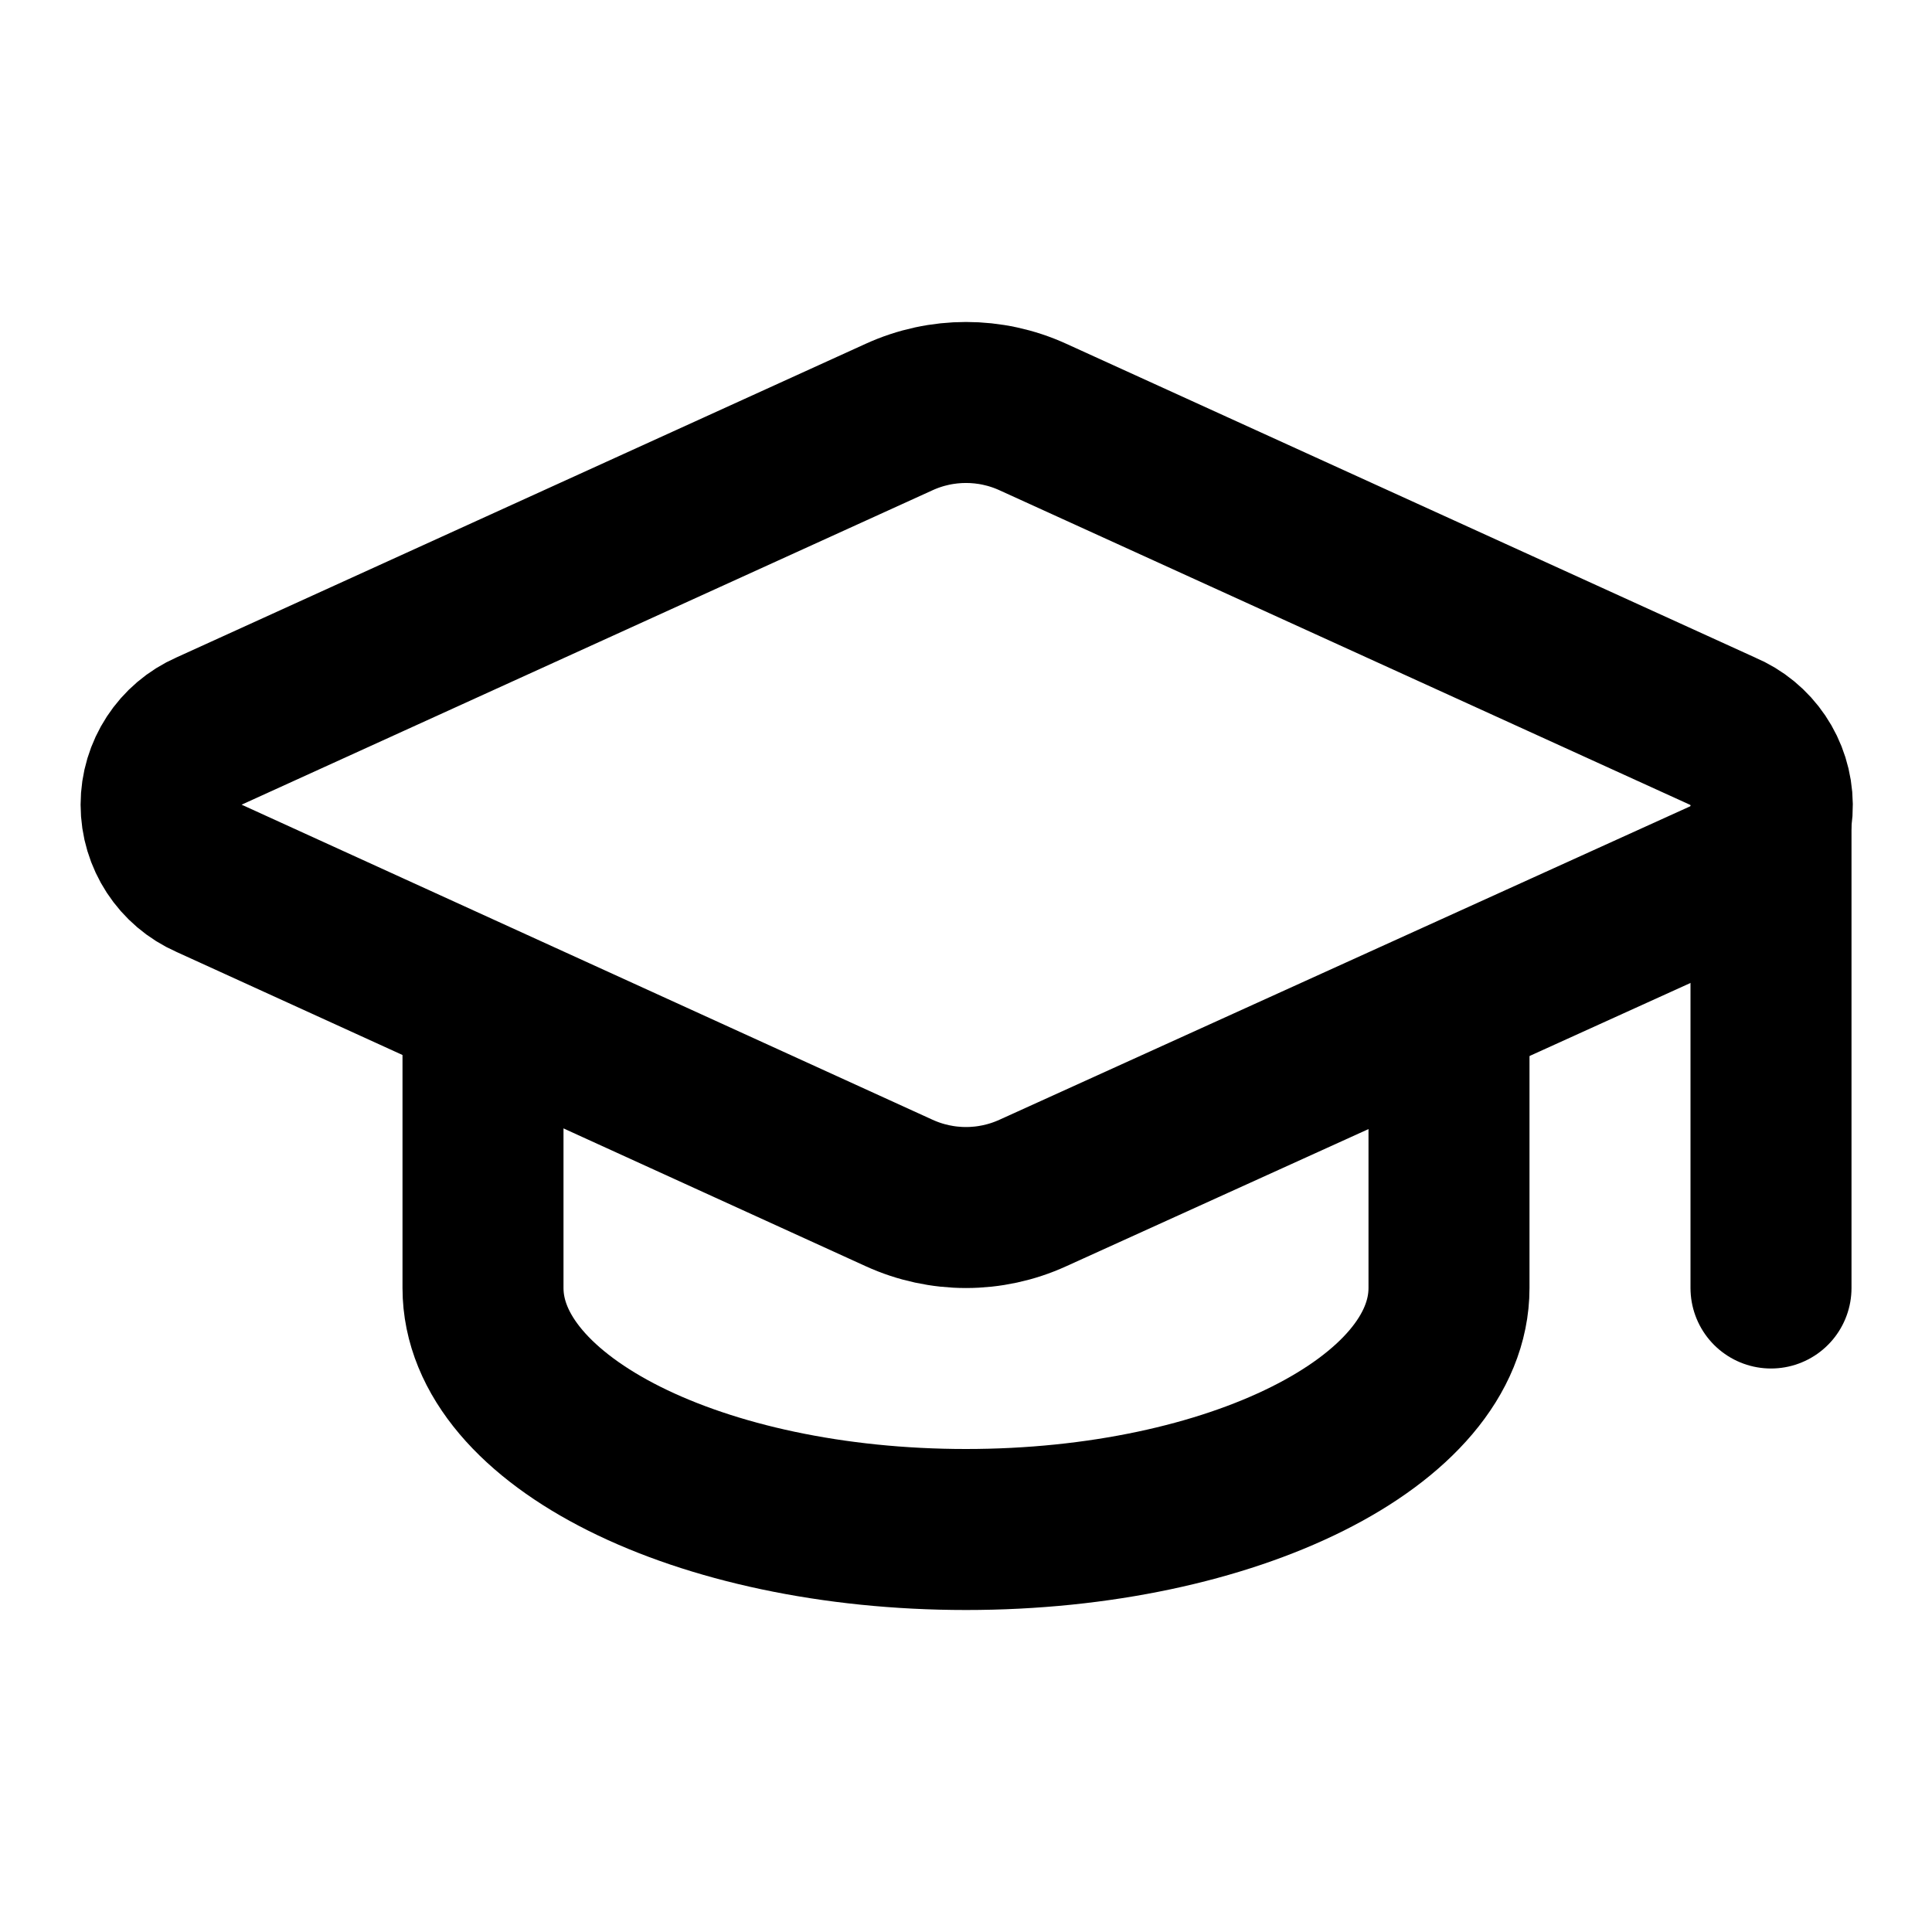
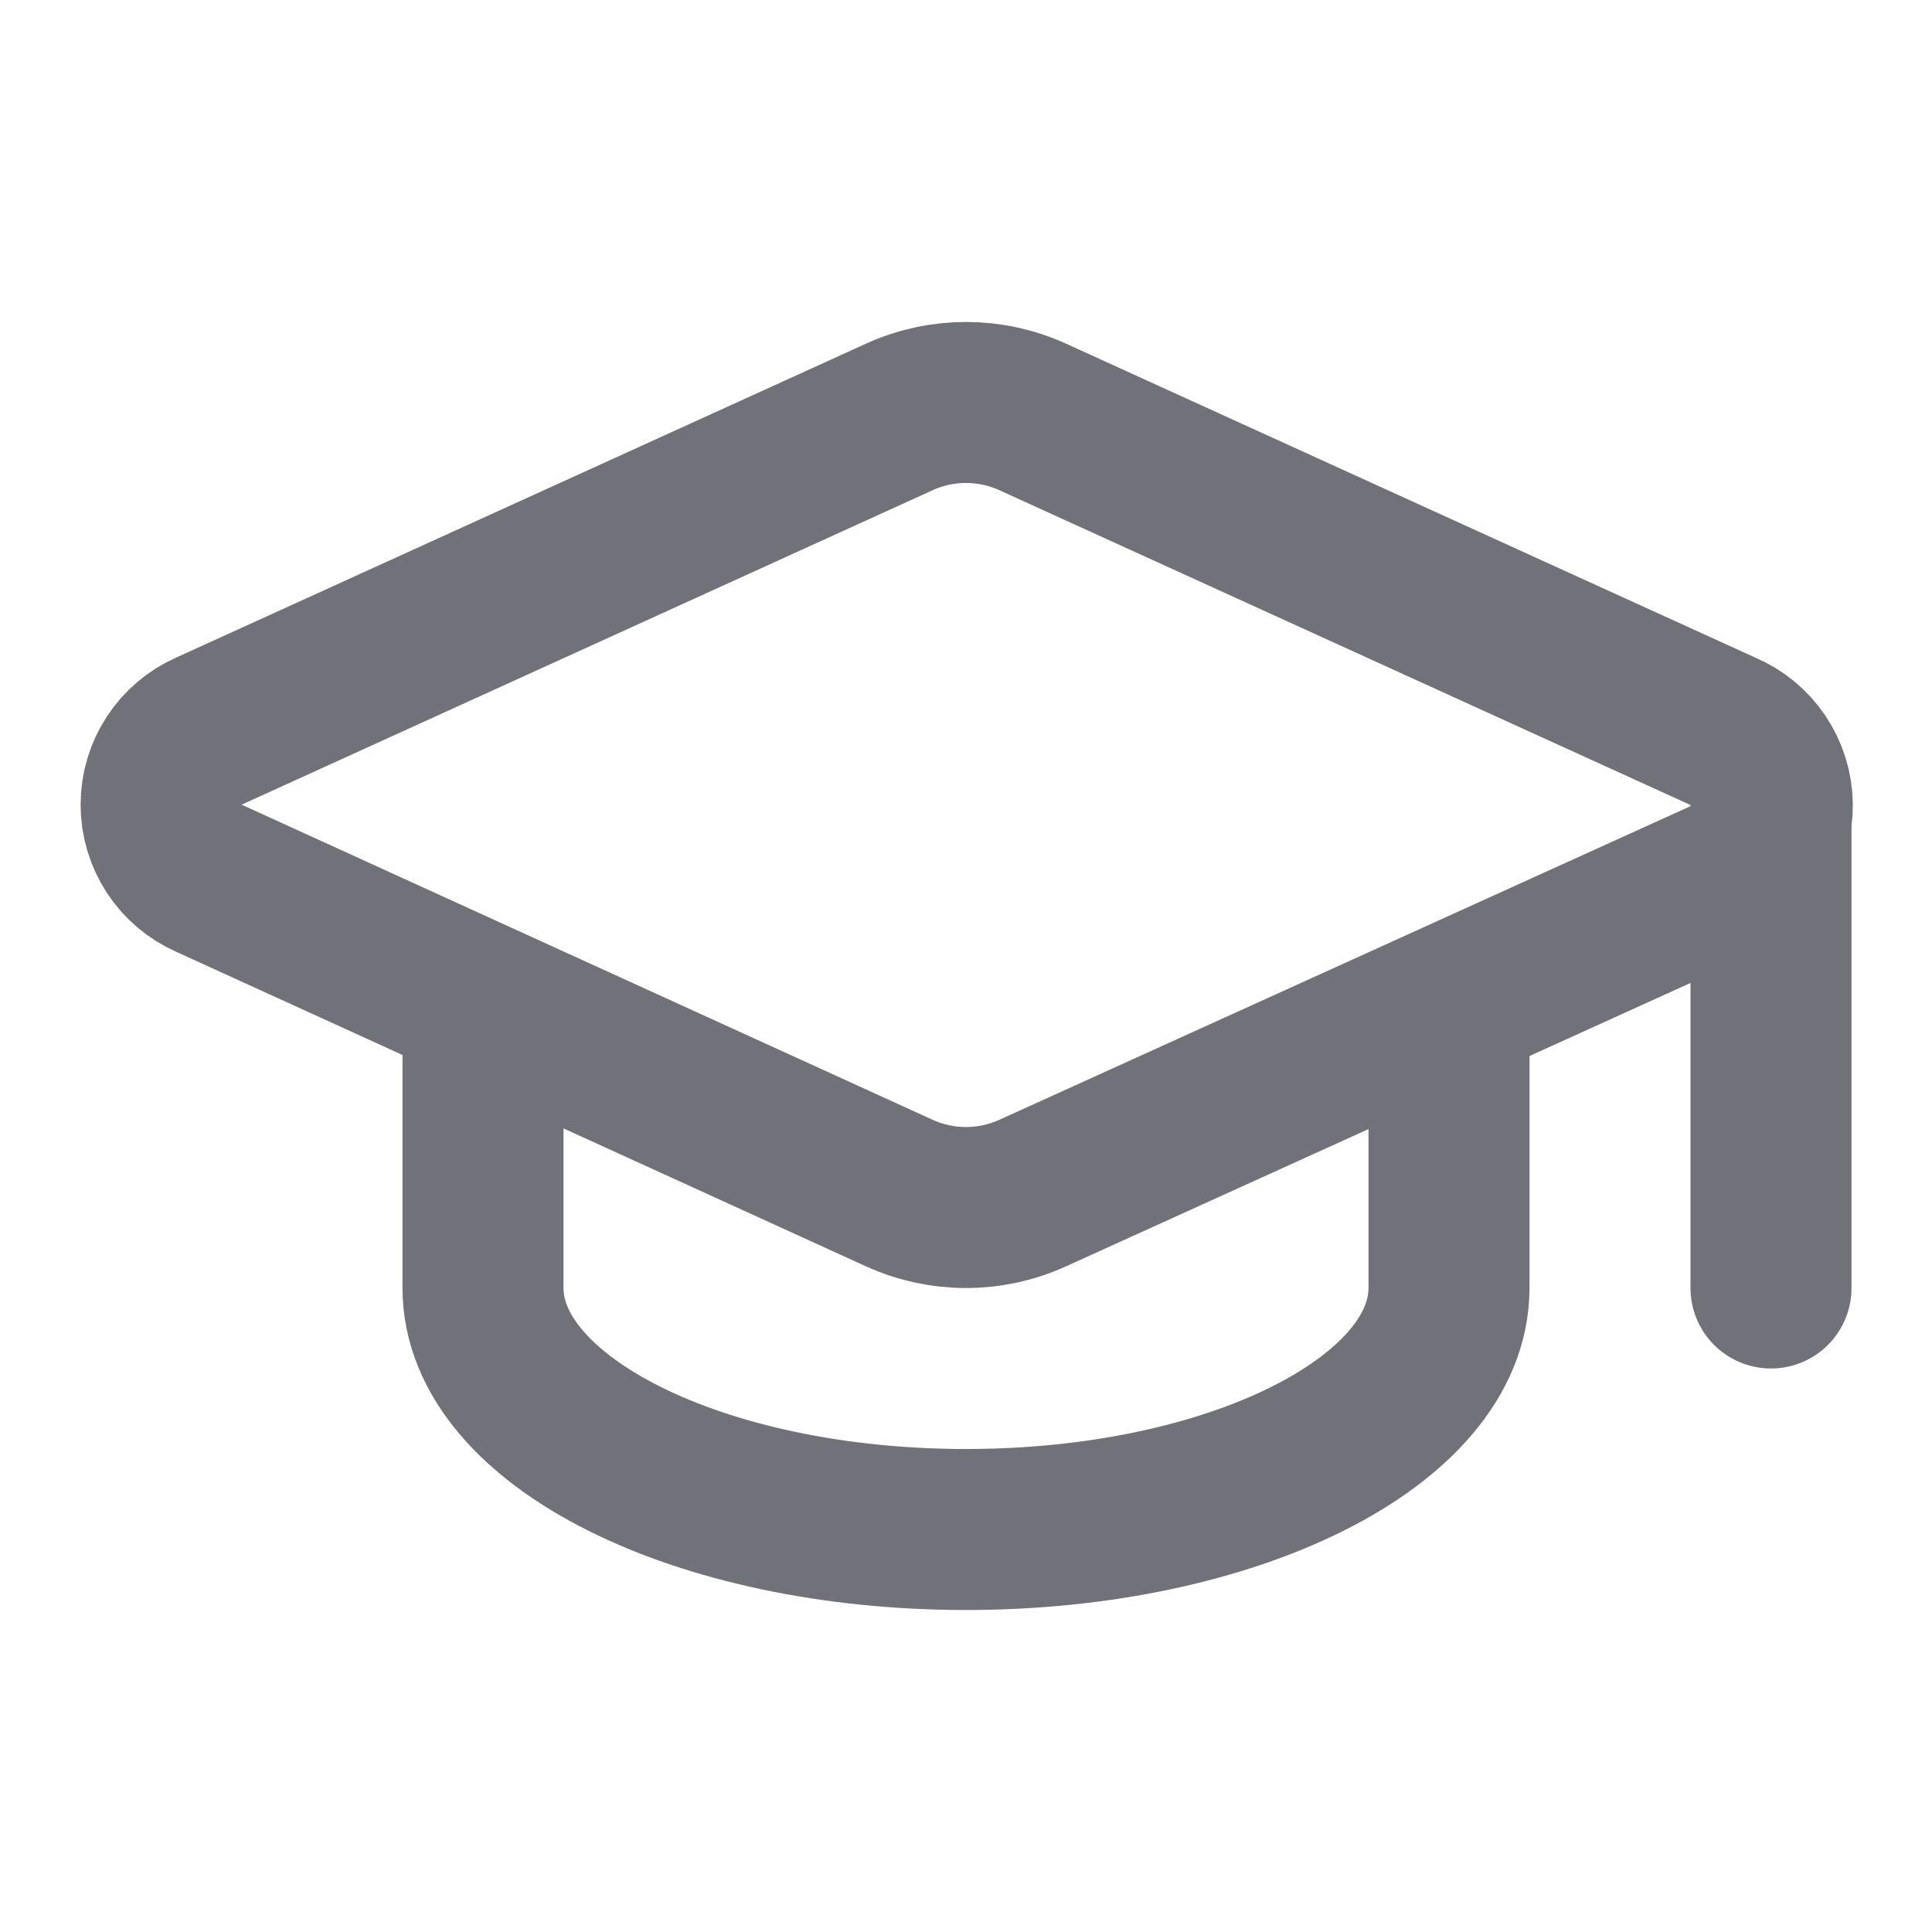
- <svg xmlns="http://www.w3.org/2000/svg" width="24" height="24" viewBox="0 0 24 24" fill="none" stroke="currentColor" stroke-width="2" stroke-linecap="round" stroke-linejoin="round" class="lucide lucide-graduation-cap">
+ <svg xmlns="http://www.w3.org/2000/svg" width="24" height="24" viewBox="0 0 24 24" fill="none" stroke="#71717a" stroke-width="2" stroke-linecap="round" stroke-linejoin="round" class="lucide lucide-graduation-cap">
  <path d="M21.42 10.922a1 1 0 0 0-.019-1.838L12.83 5.18a2 2 0 0 0-1.66 0L2.6 9.08a1 1 0 0 0 0 1.832l8.57 3.908a2 2 0 0 0 1.66 0z" />
  <path d="M22 10v6" />
  <path d="M6 12.5V16a6 3 0 0 0 12 0v-3.5" />
</svg>
